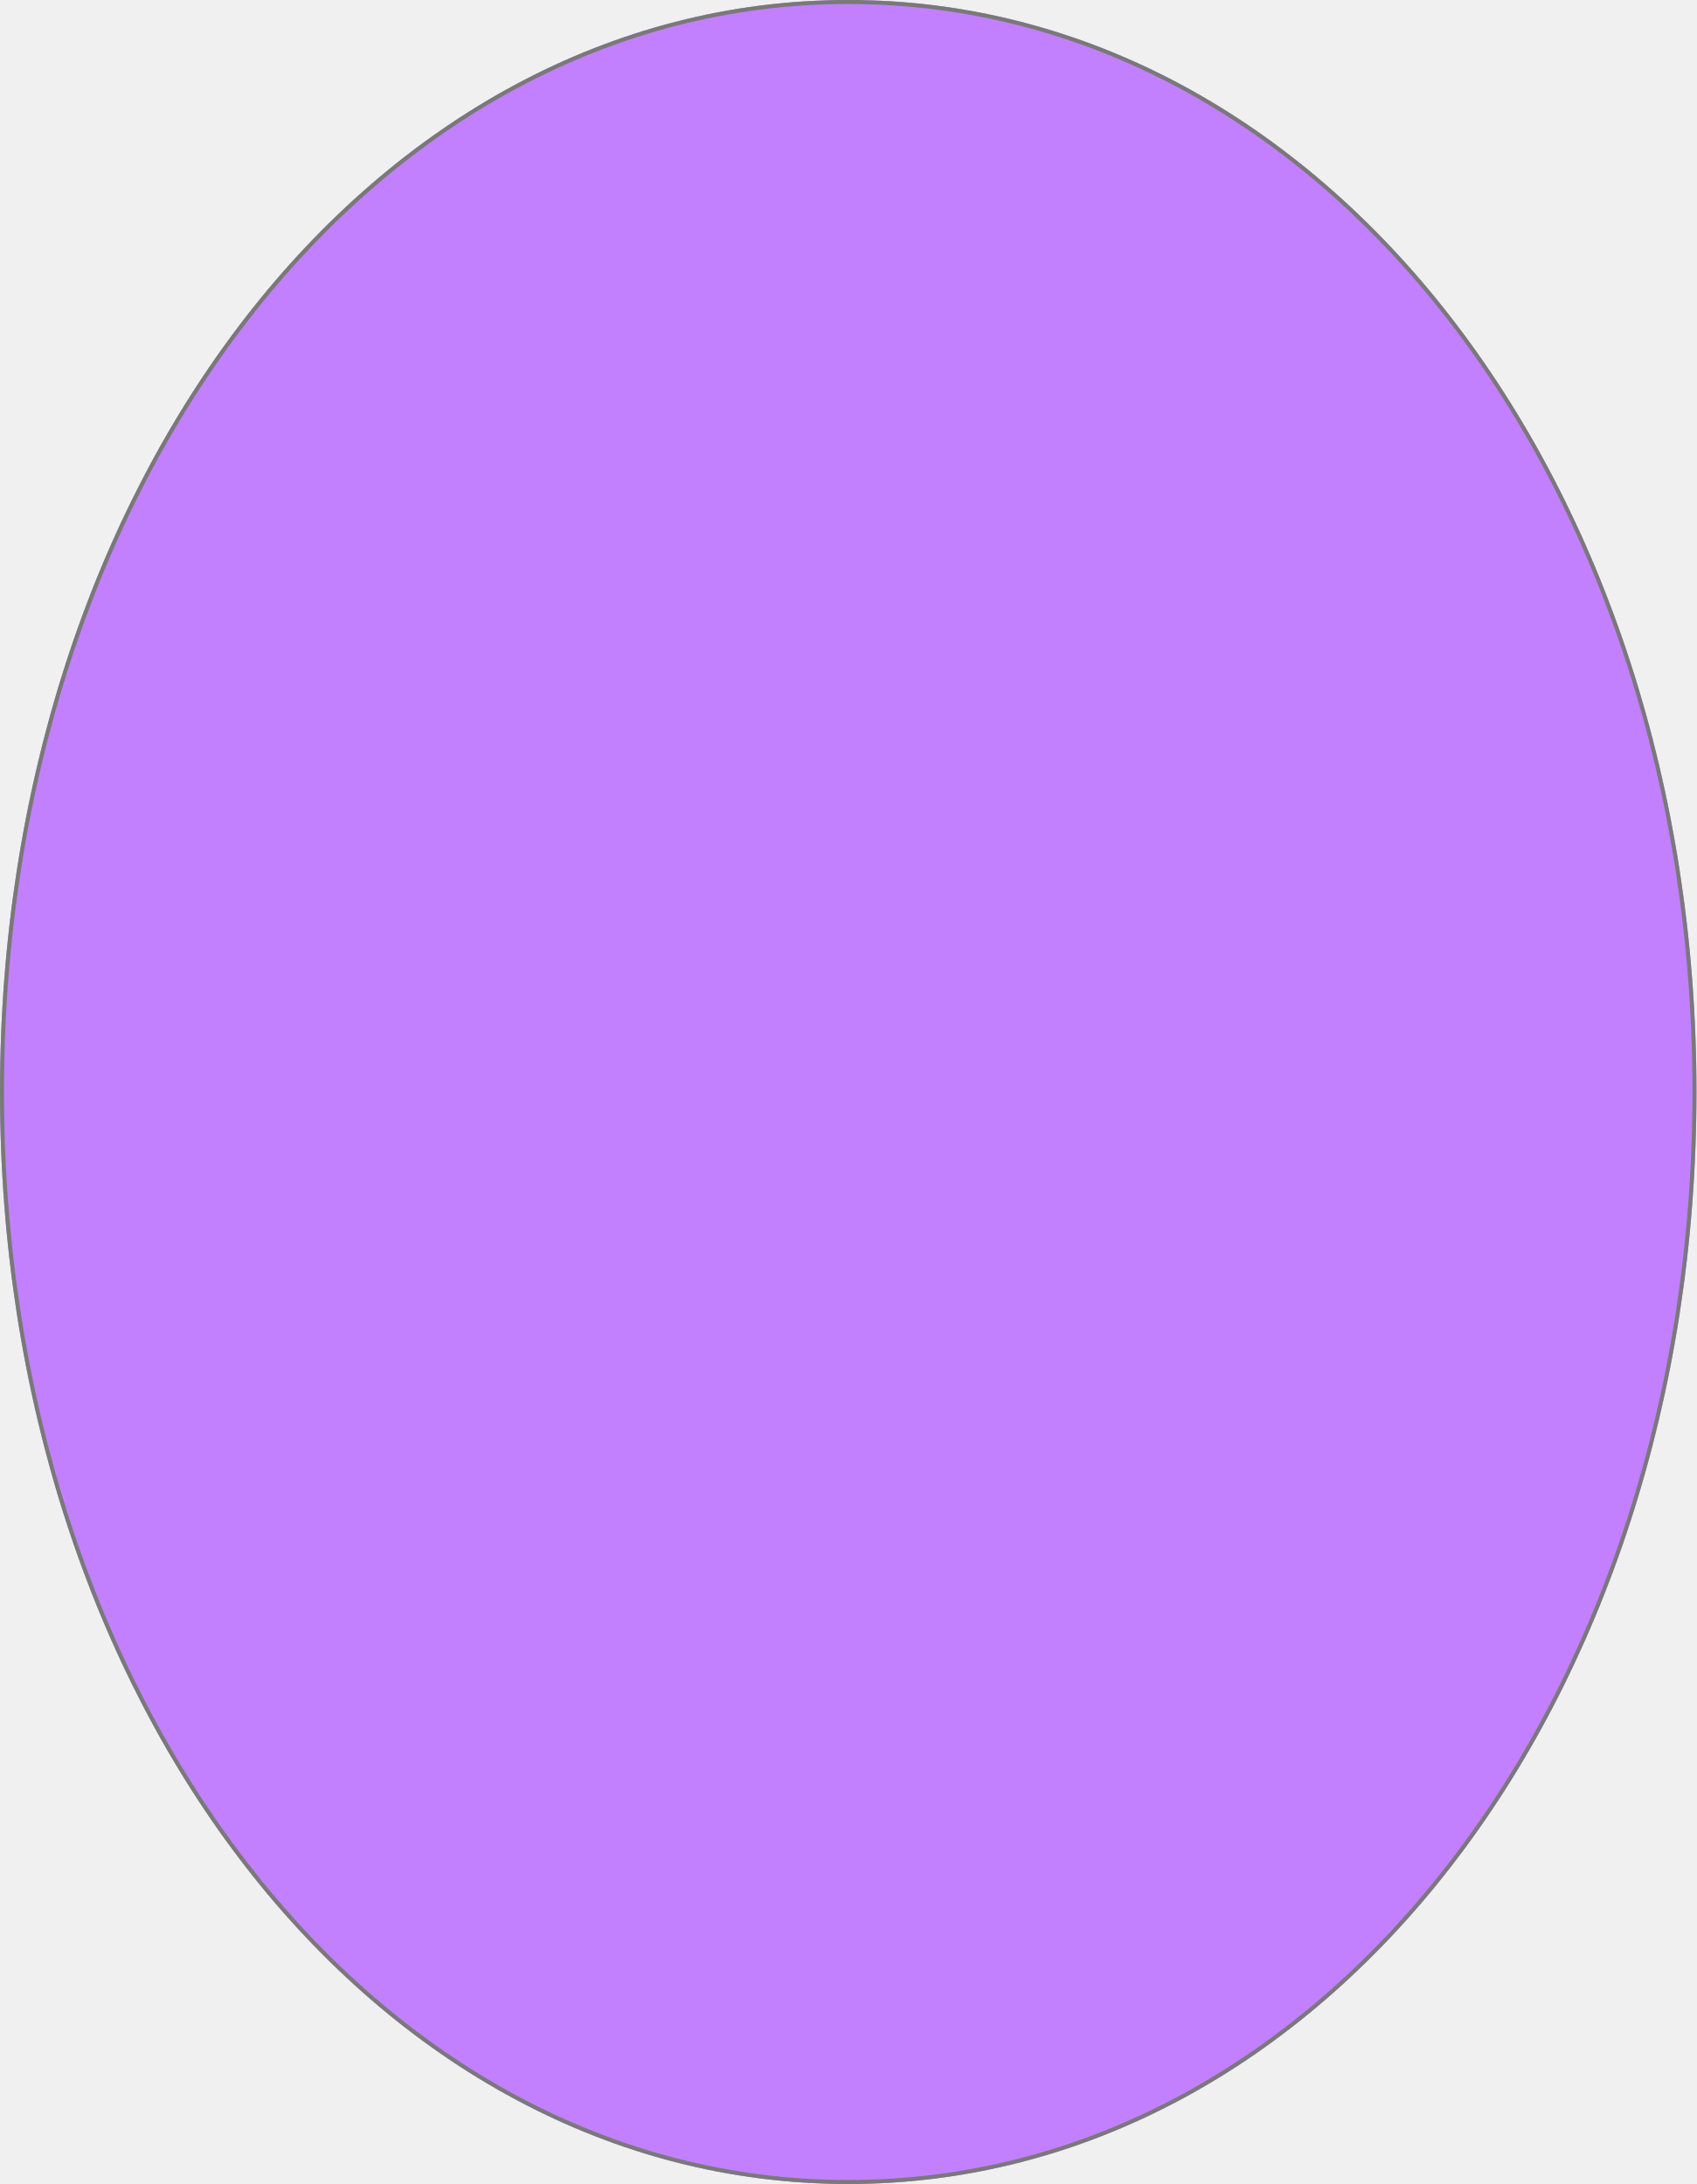
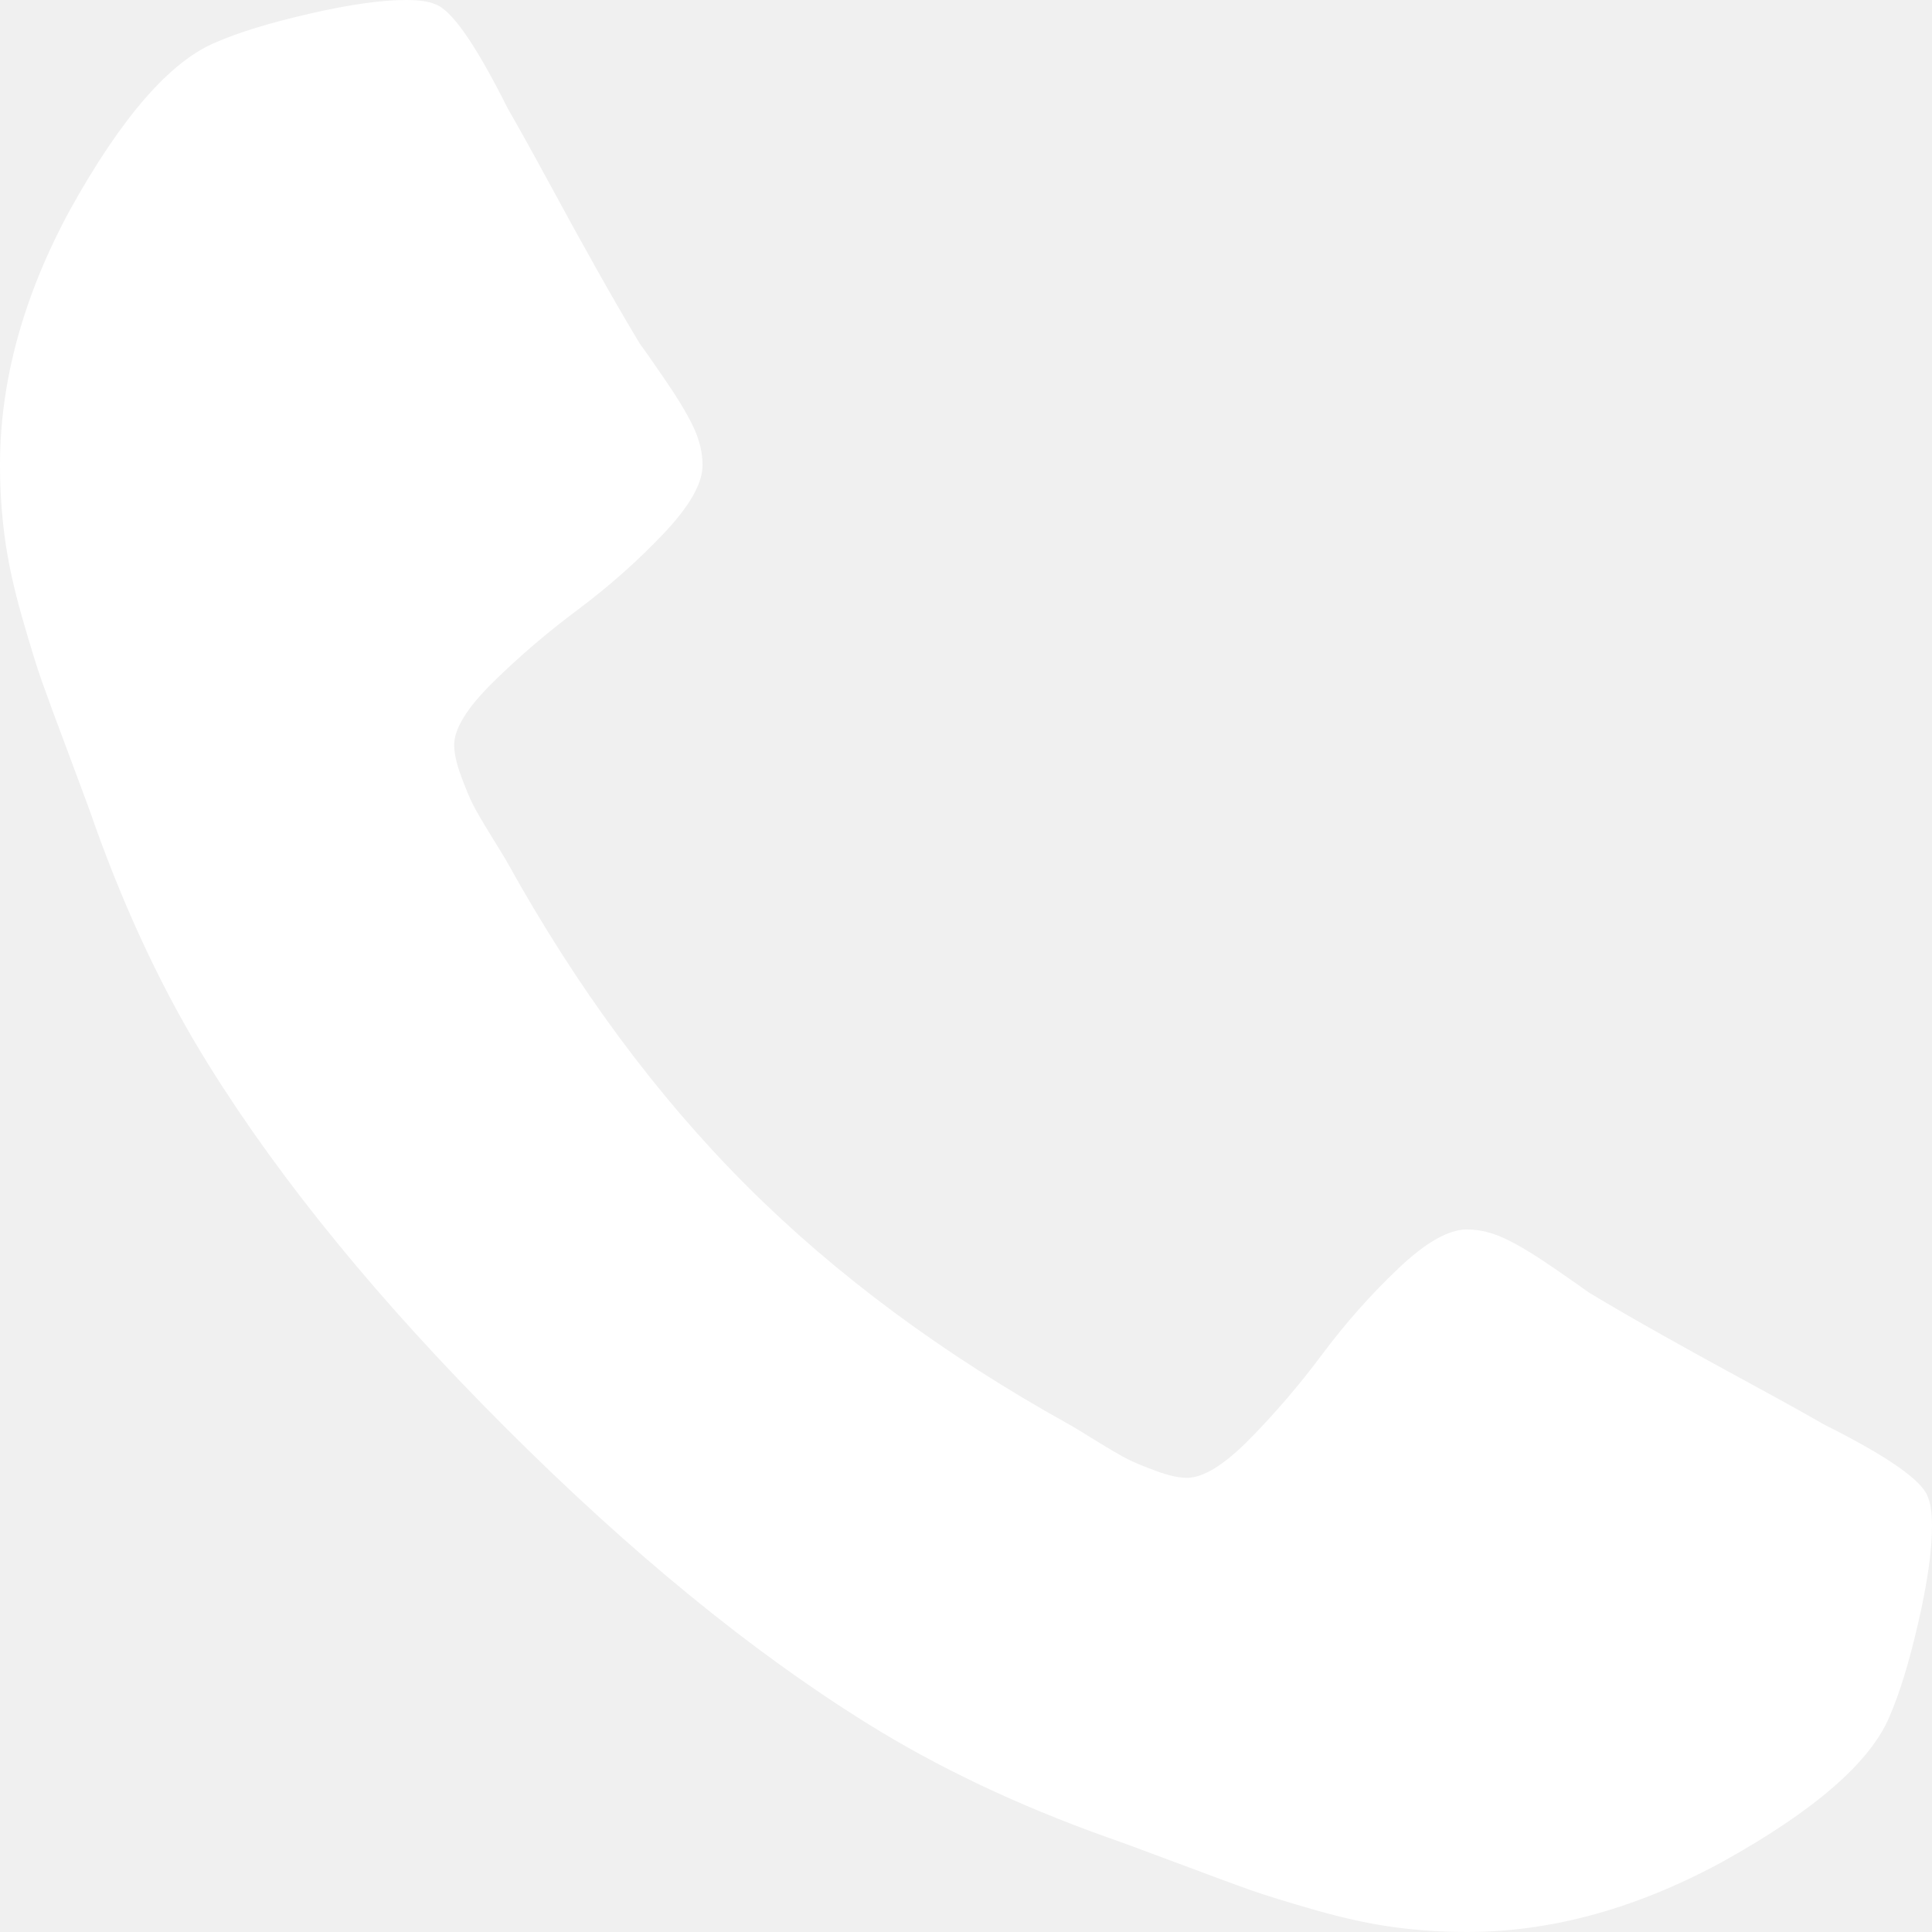
- <svg xmlns="http://www.w3.org/2000/svg" version="1.1" width="424px" height="546px">
-   <g transform="matrix(1 0 0 1 212 -50 )">
-     <path d="M 0 50  C 118.72 50  212 170.12  212 323  C 212 475.88  118.72 596  0 596  C -118.72 596  -212 475.88  -212 323  C -212 170.12  -118.72 50  0 50  Z " fill-rule="nonzero" fill="#c280ff" stroke="none" />
-     <path d="M 0 50.5  C 118.44 50.5  211.5 170.4  211.5 323  C 211.5 475.6  118.44 595.5  0 595.5  C -118.44 595.5  -211.5 475.6  -211.5 323  C -211.5 170.4  -118.44 50.5  0 50.5  Z " stroke-width="1" stroke="#797979" fill="none" />
+ <svg xmlns="http://www.w3.org/2000/svg" version="1.1" width="28px" height="28px">
+   <g transform="matrix(1 0 0 1 -1023 -22 )">
+     <path d="M 27.94 21.696  C 27.98 21.789  28 21.928  28 22.114  C 28 22.472  27.934 22.939  27.801 23.516  C 27.669 24.092  27.529 24.546  27.384 24.878  C 27.105 25.541  26.296 26.243  24.957 26.986  C 23.711 27.662  22.478 28  21.259 28  C 20.901 28  20.549 27.977  20.205 27.93  C 19.86 27.884  19.479 27.801  19.061 27.682  C 18.643 27.562  18.332 27.466  18.126 27.393  C 17.921 27.321  17.553 27.185  17.023 26.986  C 16.492 26.787  16.168 26.668  16.048 26.628  C 14.749 26.164  13.589 25.614  12.568 24.977  C 10.884 23.93  9.134 22.498  7.318 20.682  C 5.502 18.866  4.07 17.116  3.023 15.432  C 2.386 14.411  1.836 13.251  1.372 11.952  C 1.332 11.832  1.213 11.508  1.014 10.977  C 0.815 10.447  0.679 10.079  0.607 9.874  C 0.534 9.668  0.438 9.357  0.318 8.939  C 0.199 8.521  0.116 8.14  0.07 7.795  C 0.023 7.451  0 7.099  0 6.741  C 0 5.522  0.338 4.289  1.014 3.043  C 1.757 1.704  2.459 0.895  3.122 0.616  C 3.454 0.471  3.908 0.331  4.484 0.199  C 5.061 0.066  5.528 0  5.886 0  C 6.072 0  6.211 0.02  6.304 0.06  C 6.543 0.139  6.894 0.643  7.358 1.571  C 7.504 1.823  7.703 2.181  7.955 2.645  C 8.206 3.109  8.438 3.53  8.651 3.908  C 8.863 4.286  9.068 4.64  9.267 4.972  C 9.307 5.025  9.423 5.19  9.615 5.469  C 9.807 5.747  9.95 5.982  10.043 6.175  C 10.135 6.367  10.182 6.556  10.182 6.741  C 10.182 7.007  9.993 7.338  9.615 7.736  C 9.237 8.134  8.826 8.498  8.382 8.83  C 7.938 9.161  7.527 9.512  7.149 9.884  C 6.771 10.255  6.582 10.56  6.582 10.798  C 6.582 10.918  6.616 11.067  6.682 11.246  C 6.748 11.425  6.804 11.561  6.851 11.653  C 6.897 11.746  6.99 11.905  7.129 12.131  C 7.268 12.356  7.345 12.482  7.358 12.509  C 8.366 14.325  9.519 15.883  10.818 17.182  C 12.117 18.481  13.675 19.634  15.491 20.642  C 15.518 20.655  15.644 20.732  15.869 20.871  C 16.095 21.01  16.254 21.103  16.347 21.149  C 16.439 21.196  16.575 21.252  16.754 21.318  C 16.933 21.384  17.082 21.418  17.202 21.418  C 17.44 21.418  17.745 21.229  18.116 20.851  C 18.488 20.473  18.839 20.062  19.17 19.618  C 19.502 19.174  19.866 18.763  20.264 18.385  C 20.662 18.007  20.993 17.818  21.259 17.818  C 21.444 17.818  21.633 17.865  21.825 17.957  C 22.018 18.05  22.253 18.193  22.531 18.385  C 22.81 18.577  22.975 18.693  23.028 18.733  C 23.36 18.932  23.714 19.137  24.092 19.349  C 24.47 19.562  24.891 19.794  25.355 20.045  C 25.819 20.297  26.177 20.496  26.429 20.642  C 27.357 21.106  27.861 21.457  27.94 21.696  Z " fill-rule="nonzero" fill="#ffffff" stroke="none" transform="matrix(1 0 0 1 1023 22 )" />
  </g>
</svg>
